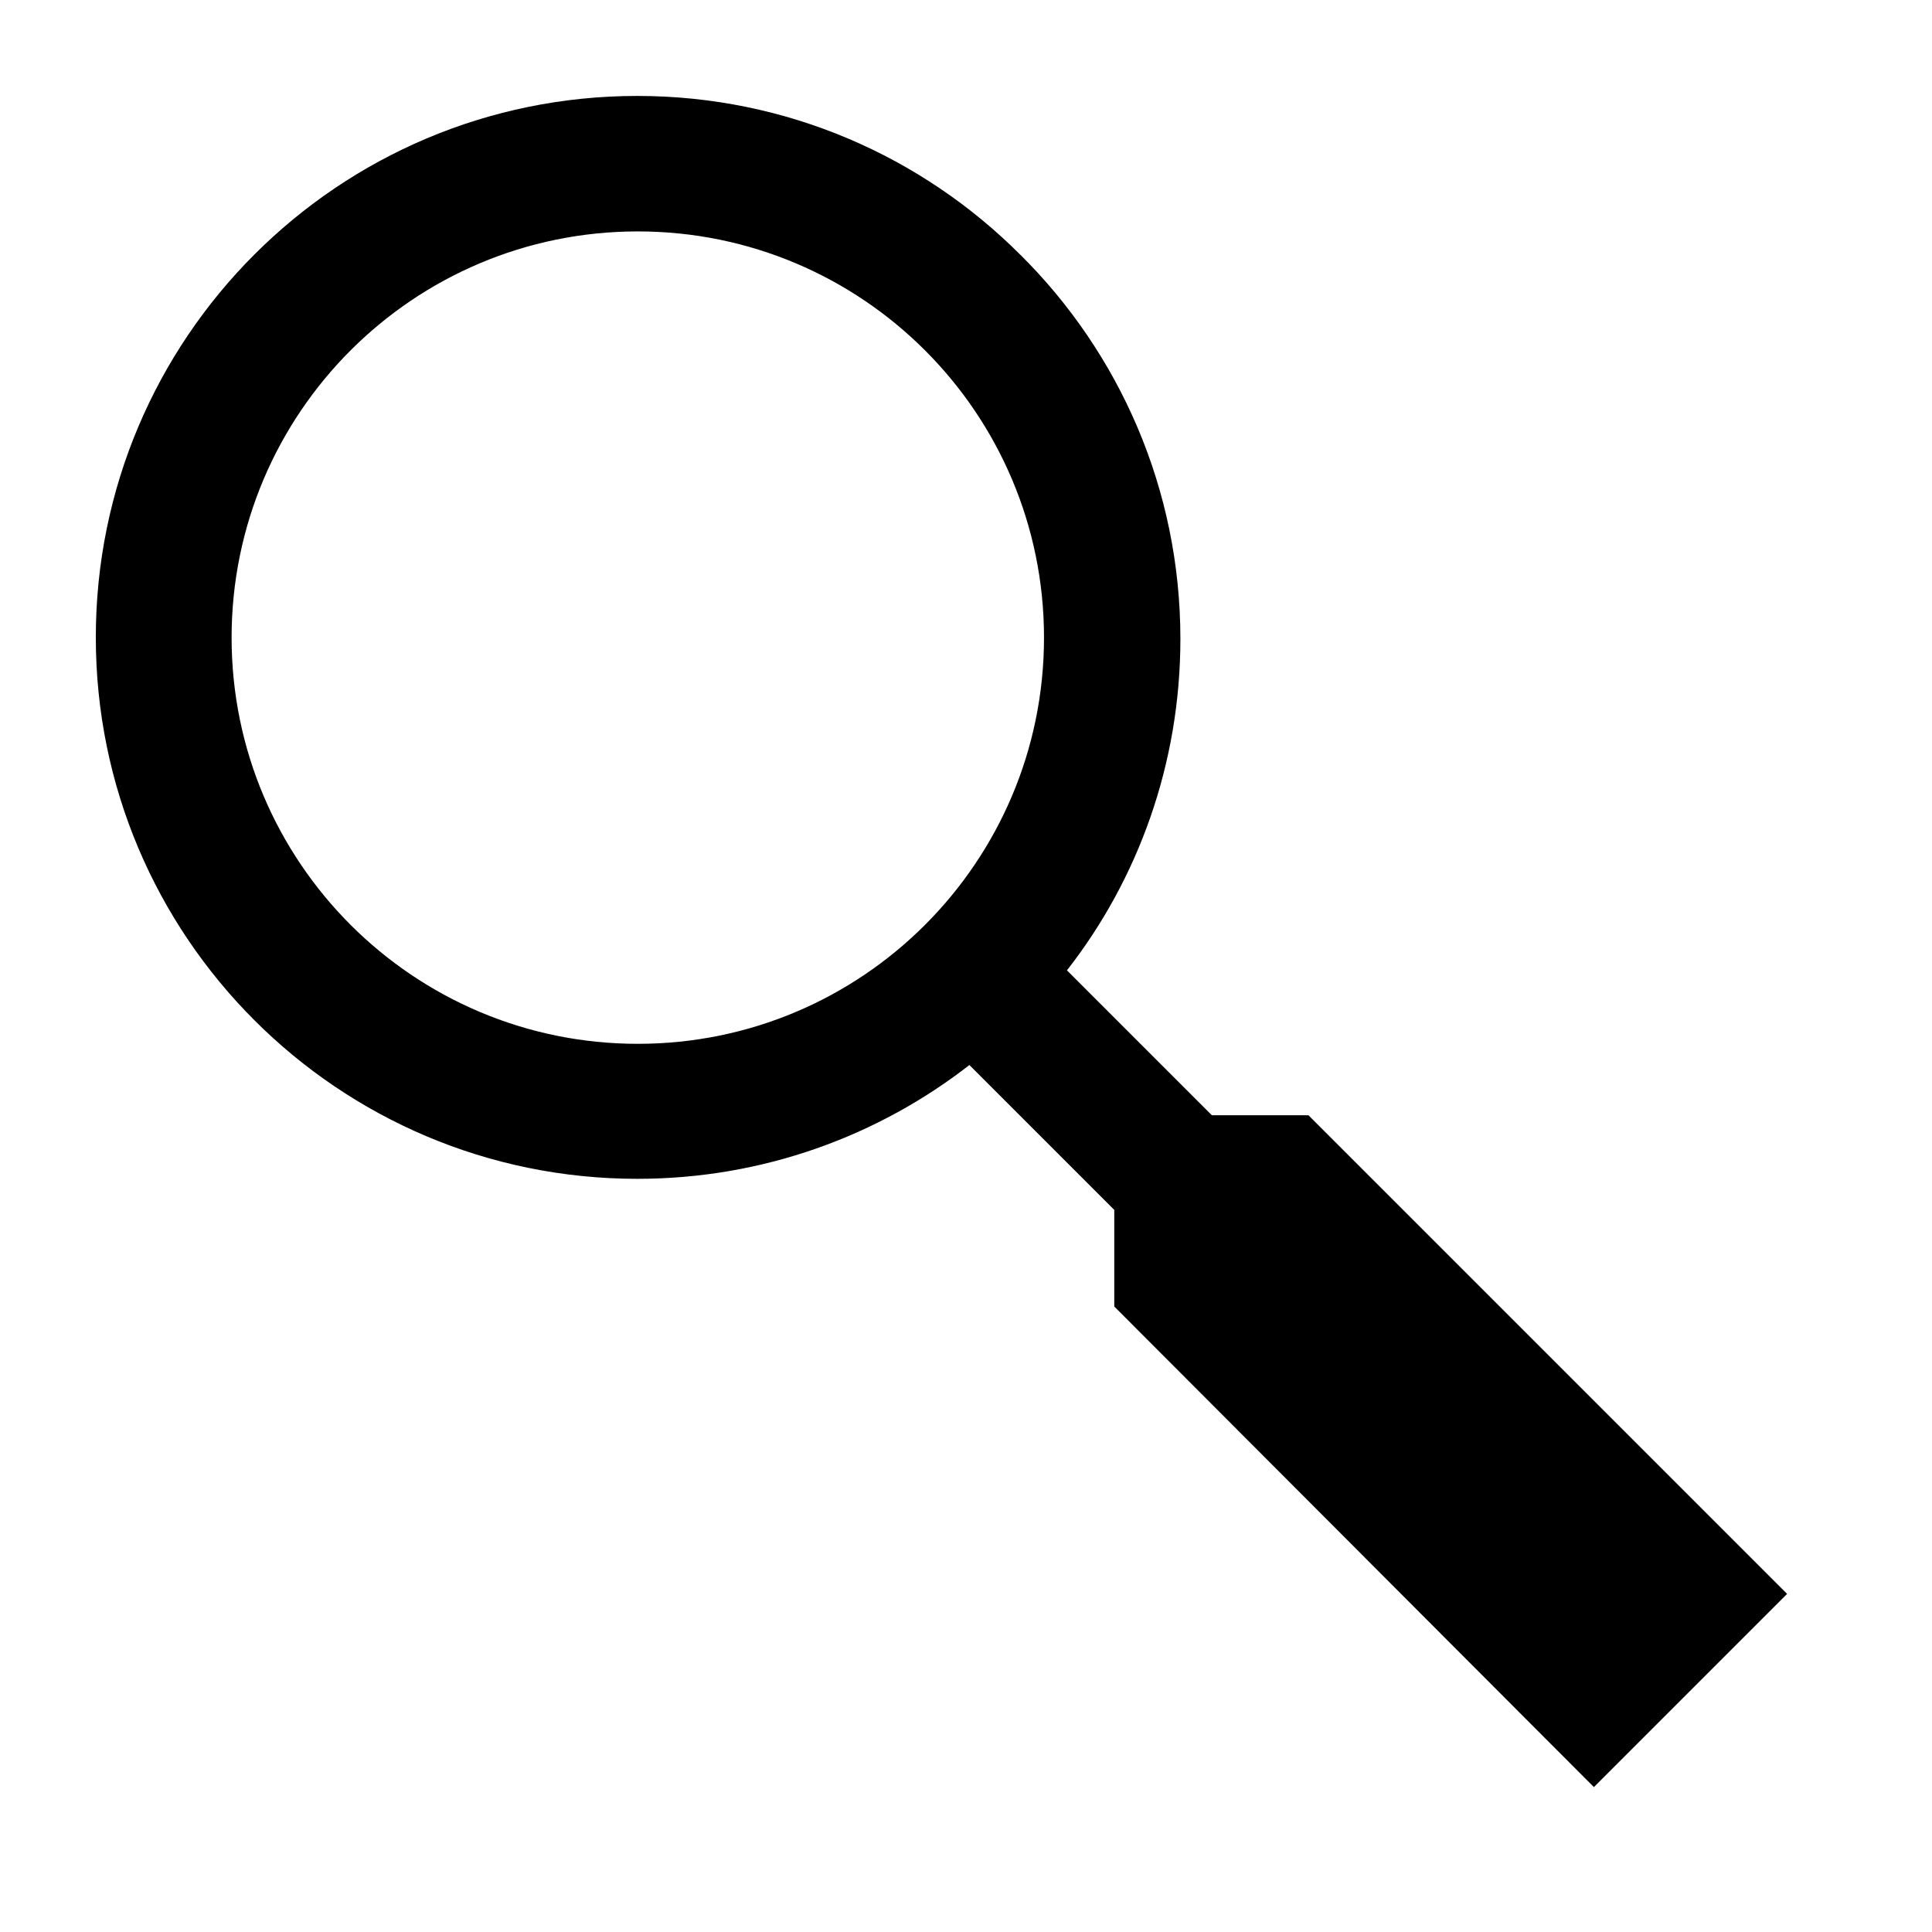
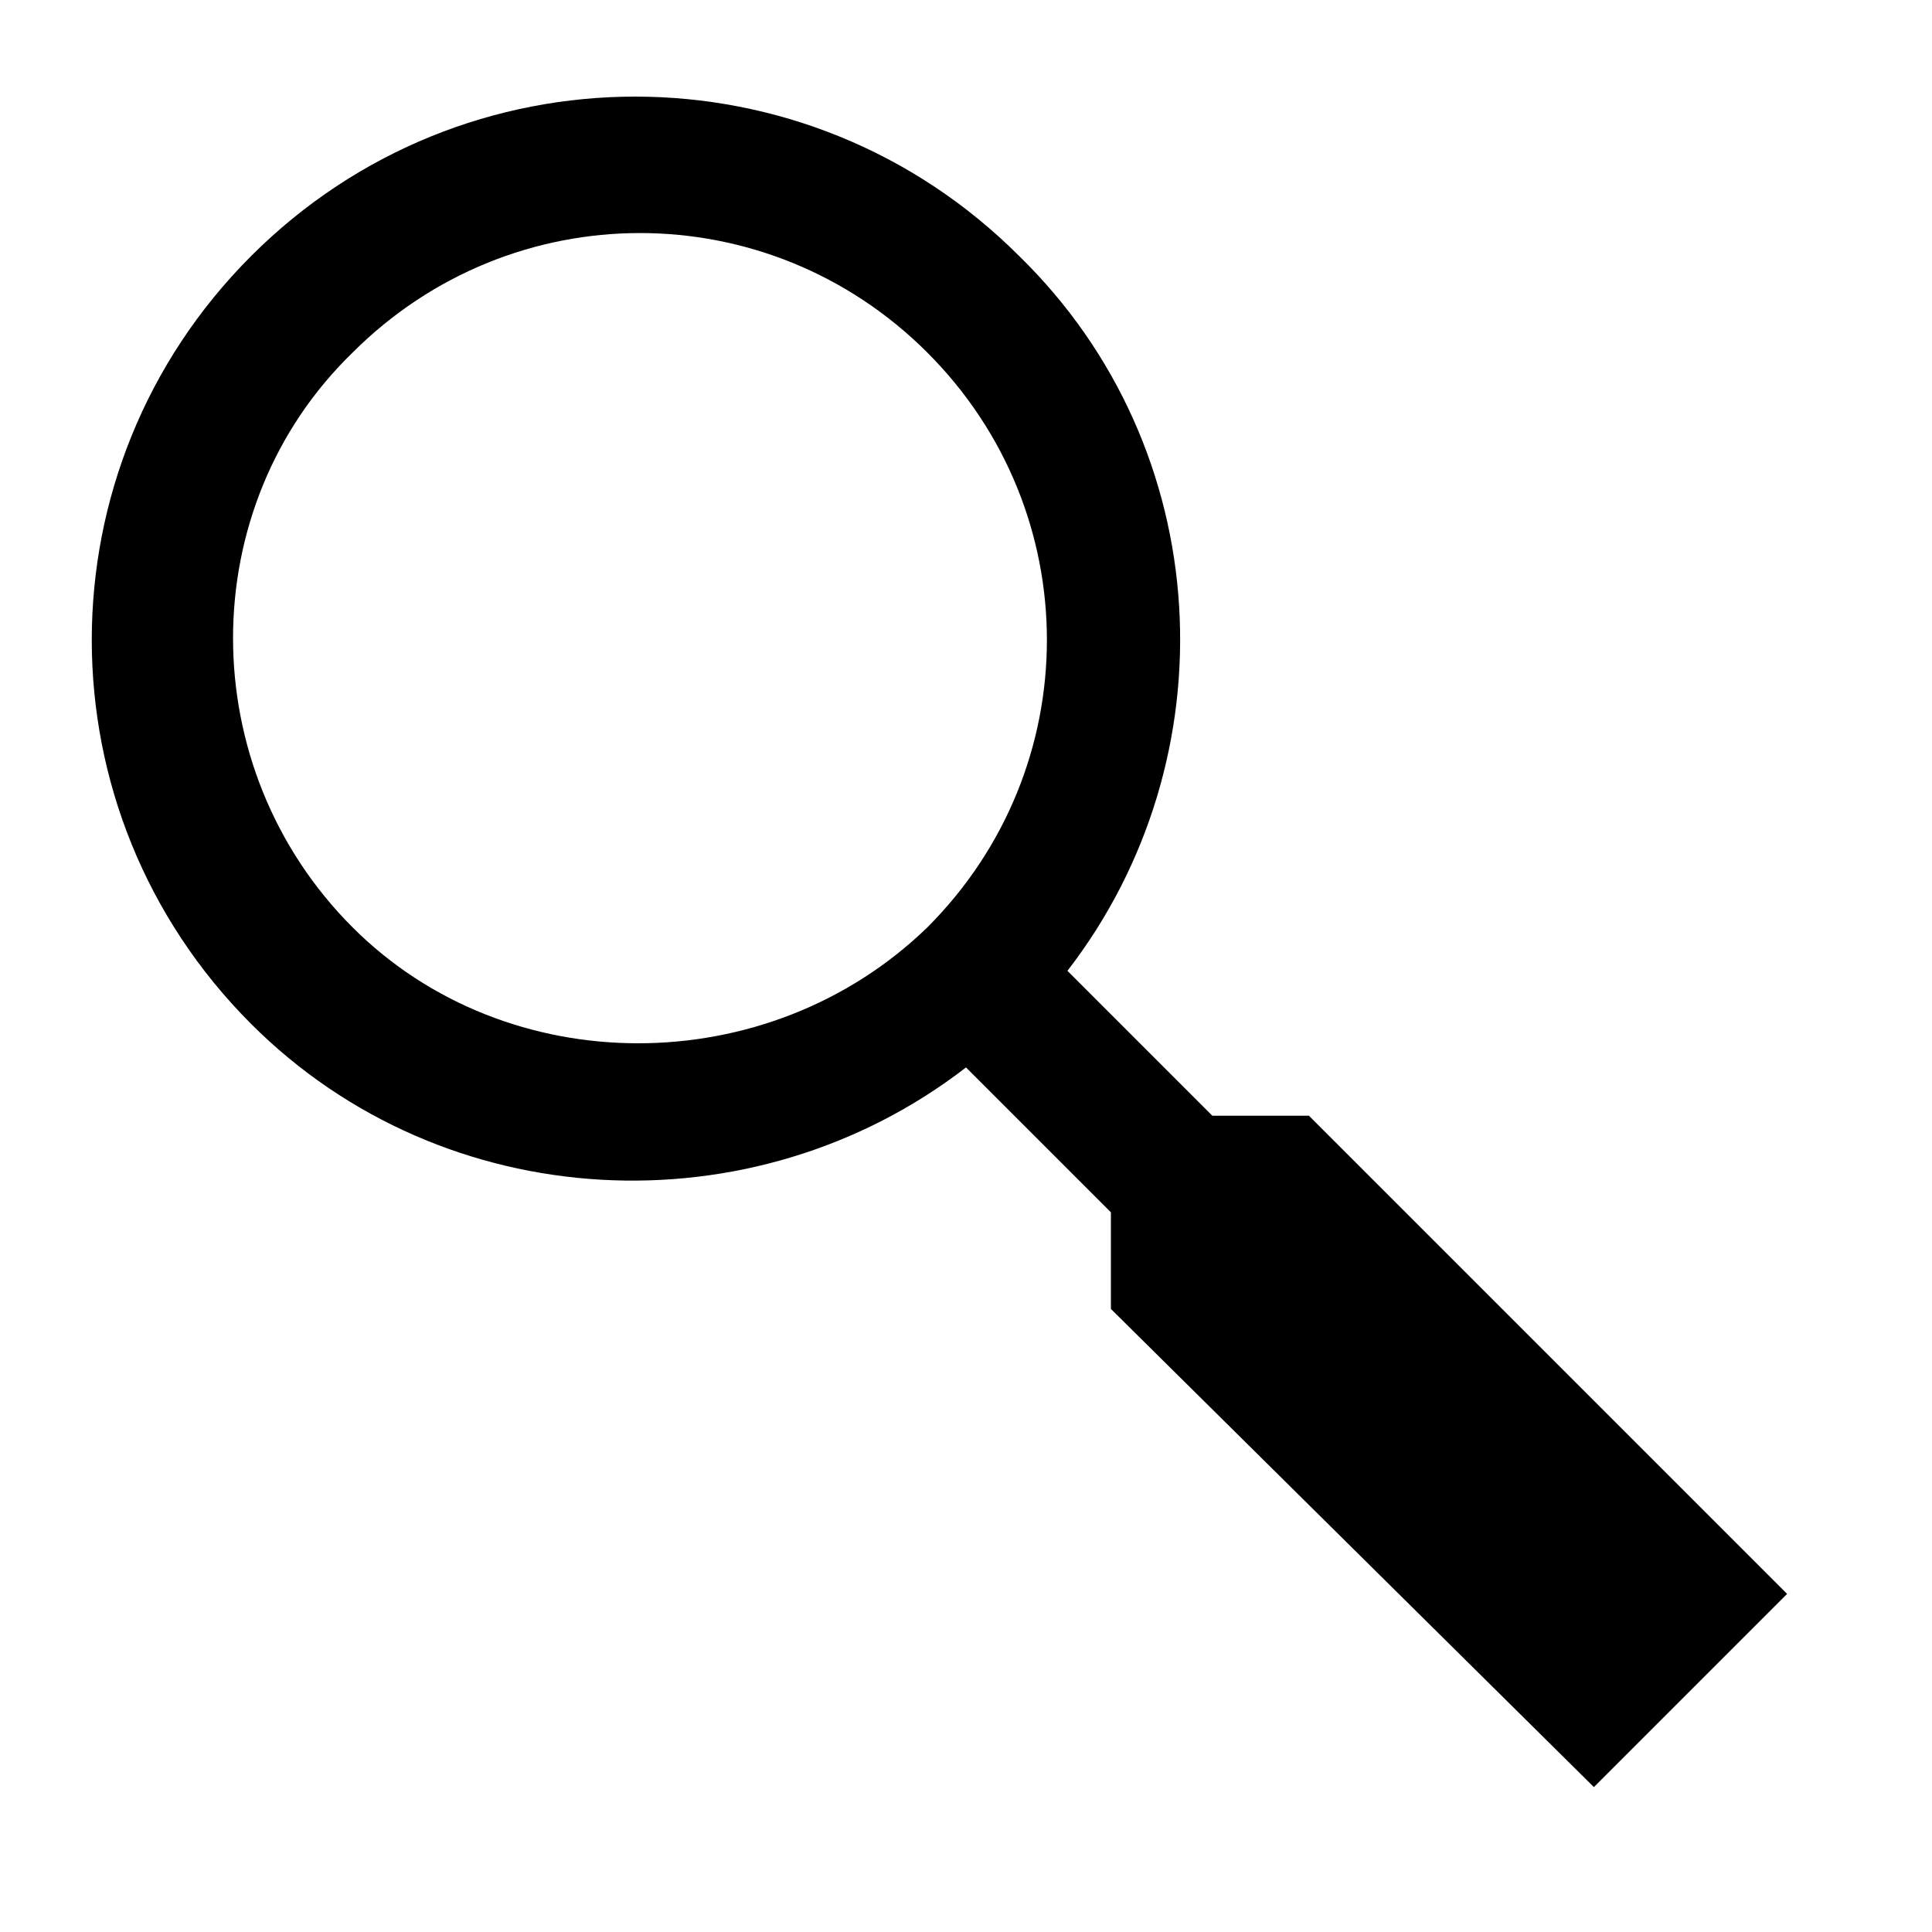
<svg xmlns="http://www.w3.org/2000/svg" version="1.1" width="32" height="32" viewBox="0 0 32 32">
-   <path d="M16.904 4.224c-1.624-1.628-3.869-2.635-6.349-2.635-4.953 0-8.968 4.015-8.968 8.968s4.015 8.968 8.968 8.968c2.082 0 3.999-0.71 5.521-1.9l-0.020 0.015 2.4 2.4v1.6l7.944 7.96 3.2-3.2-7.928-7.928h-1.6l-2.4-2.4c1.172-1.5 1.879-3.412 1.879-5.49 0-2.485-1.012-4.734-2.646-6.358l-0-0zM5.808 15.32c-1.218-1.218-1.972-2.9-1.972-4.759 0-3.716 3.012-6.728 6.728-6.728s6.728 3.012 6.728 6.728c0 1.859-0.754 3.541-1.972 4.759l-0 0c-1.217 1.217-2.899 1.969-4.756 1.969s-3.539-0.753-4.756-1.969l0 0z" />
+   <path d="M16.88 4.24c-3.52-3.52-9.2-3.52-12.72 0s-3.52 9.2 0 12.72c3.2 3.2 8.32 3.44 11.84 0.72l2.4 2.4v1.6l8 7.92 3.2-3.2-7.92-7.92h-1.6l-2.4-2.4c2.72-3.52 2.48-8.64-0.8-11.84zM5.84 15.36c-2.64-2.64-2.64-6.96 0-9.52 2.64-2.64 6.88-2.64 9.52 0s2.64 6.88 0 9.52c-2.64 2.56-6.96 2.56-9.52 0z" />
</svg>
